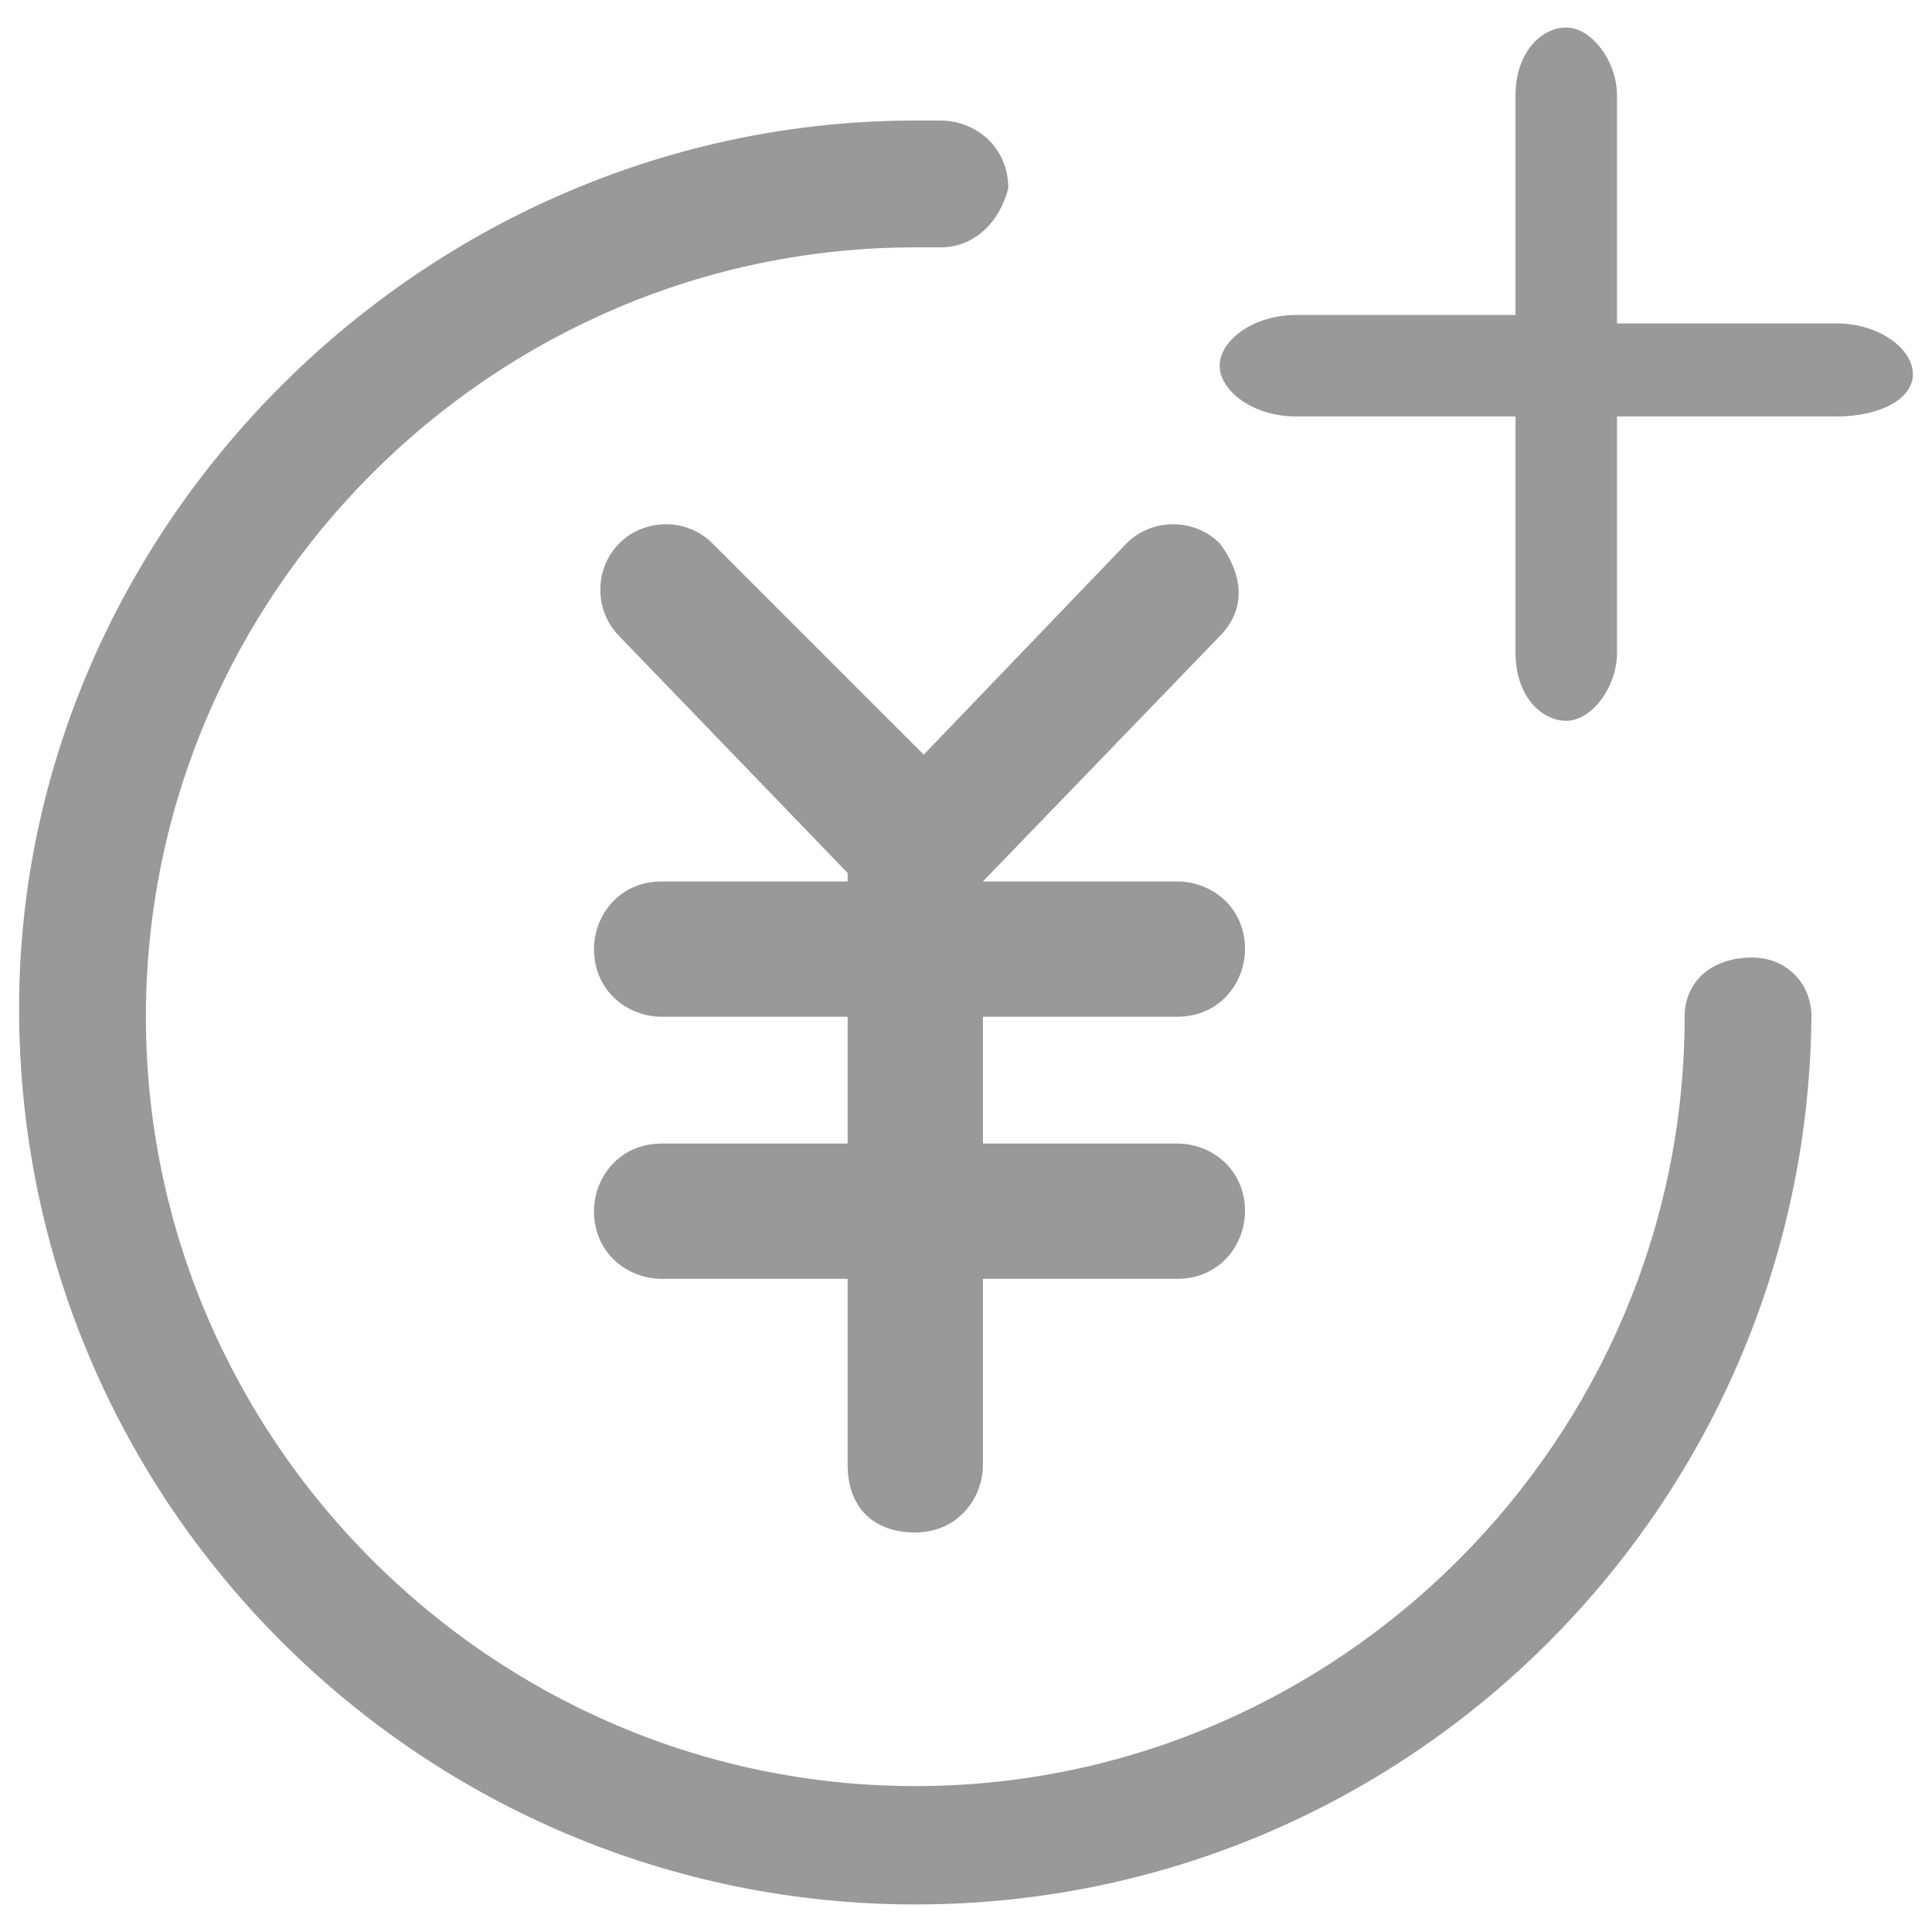
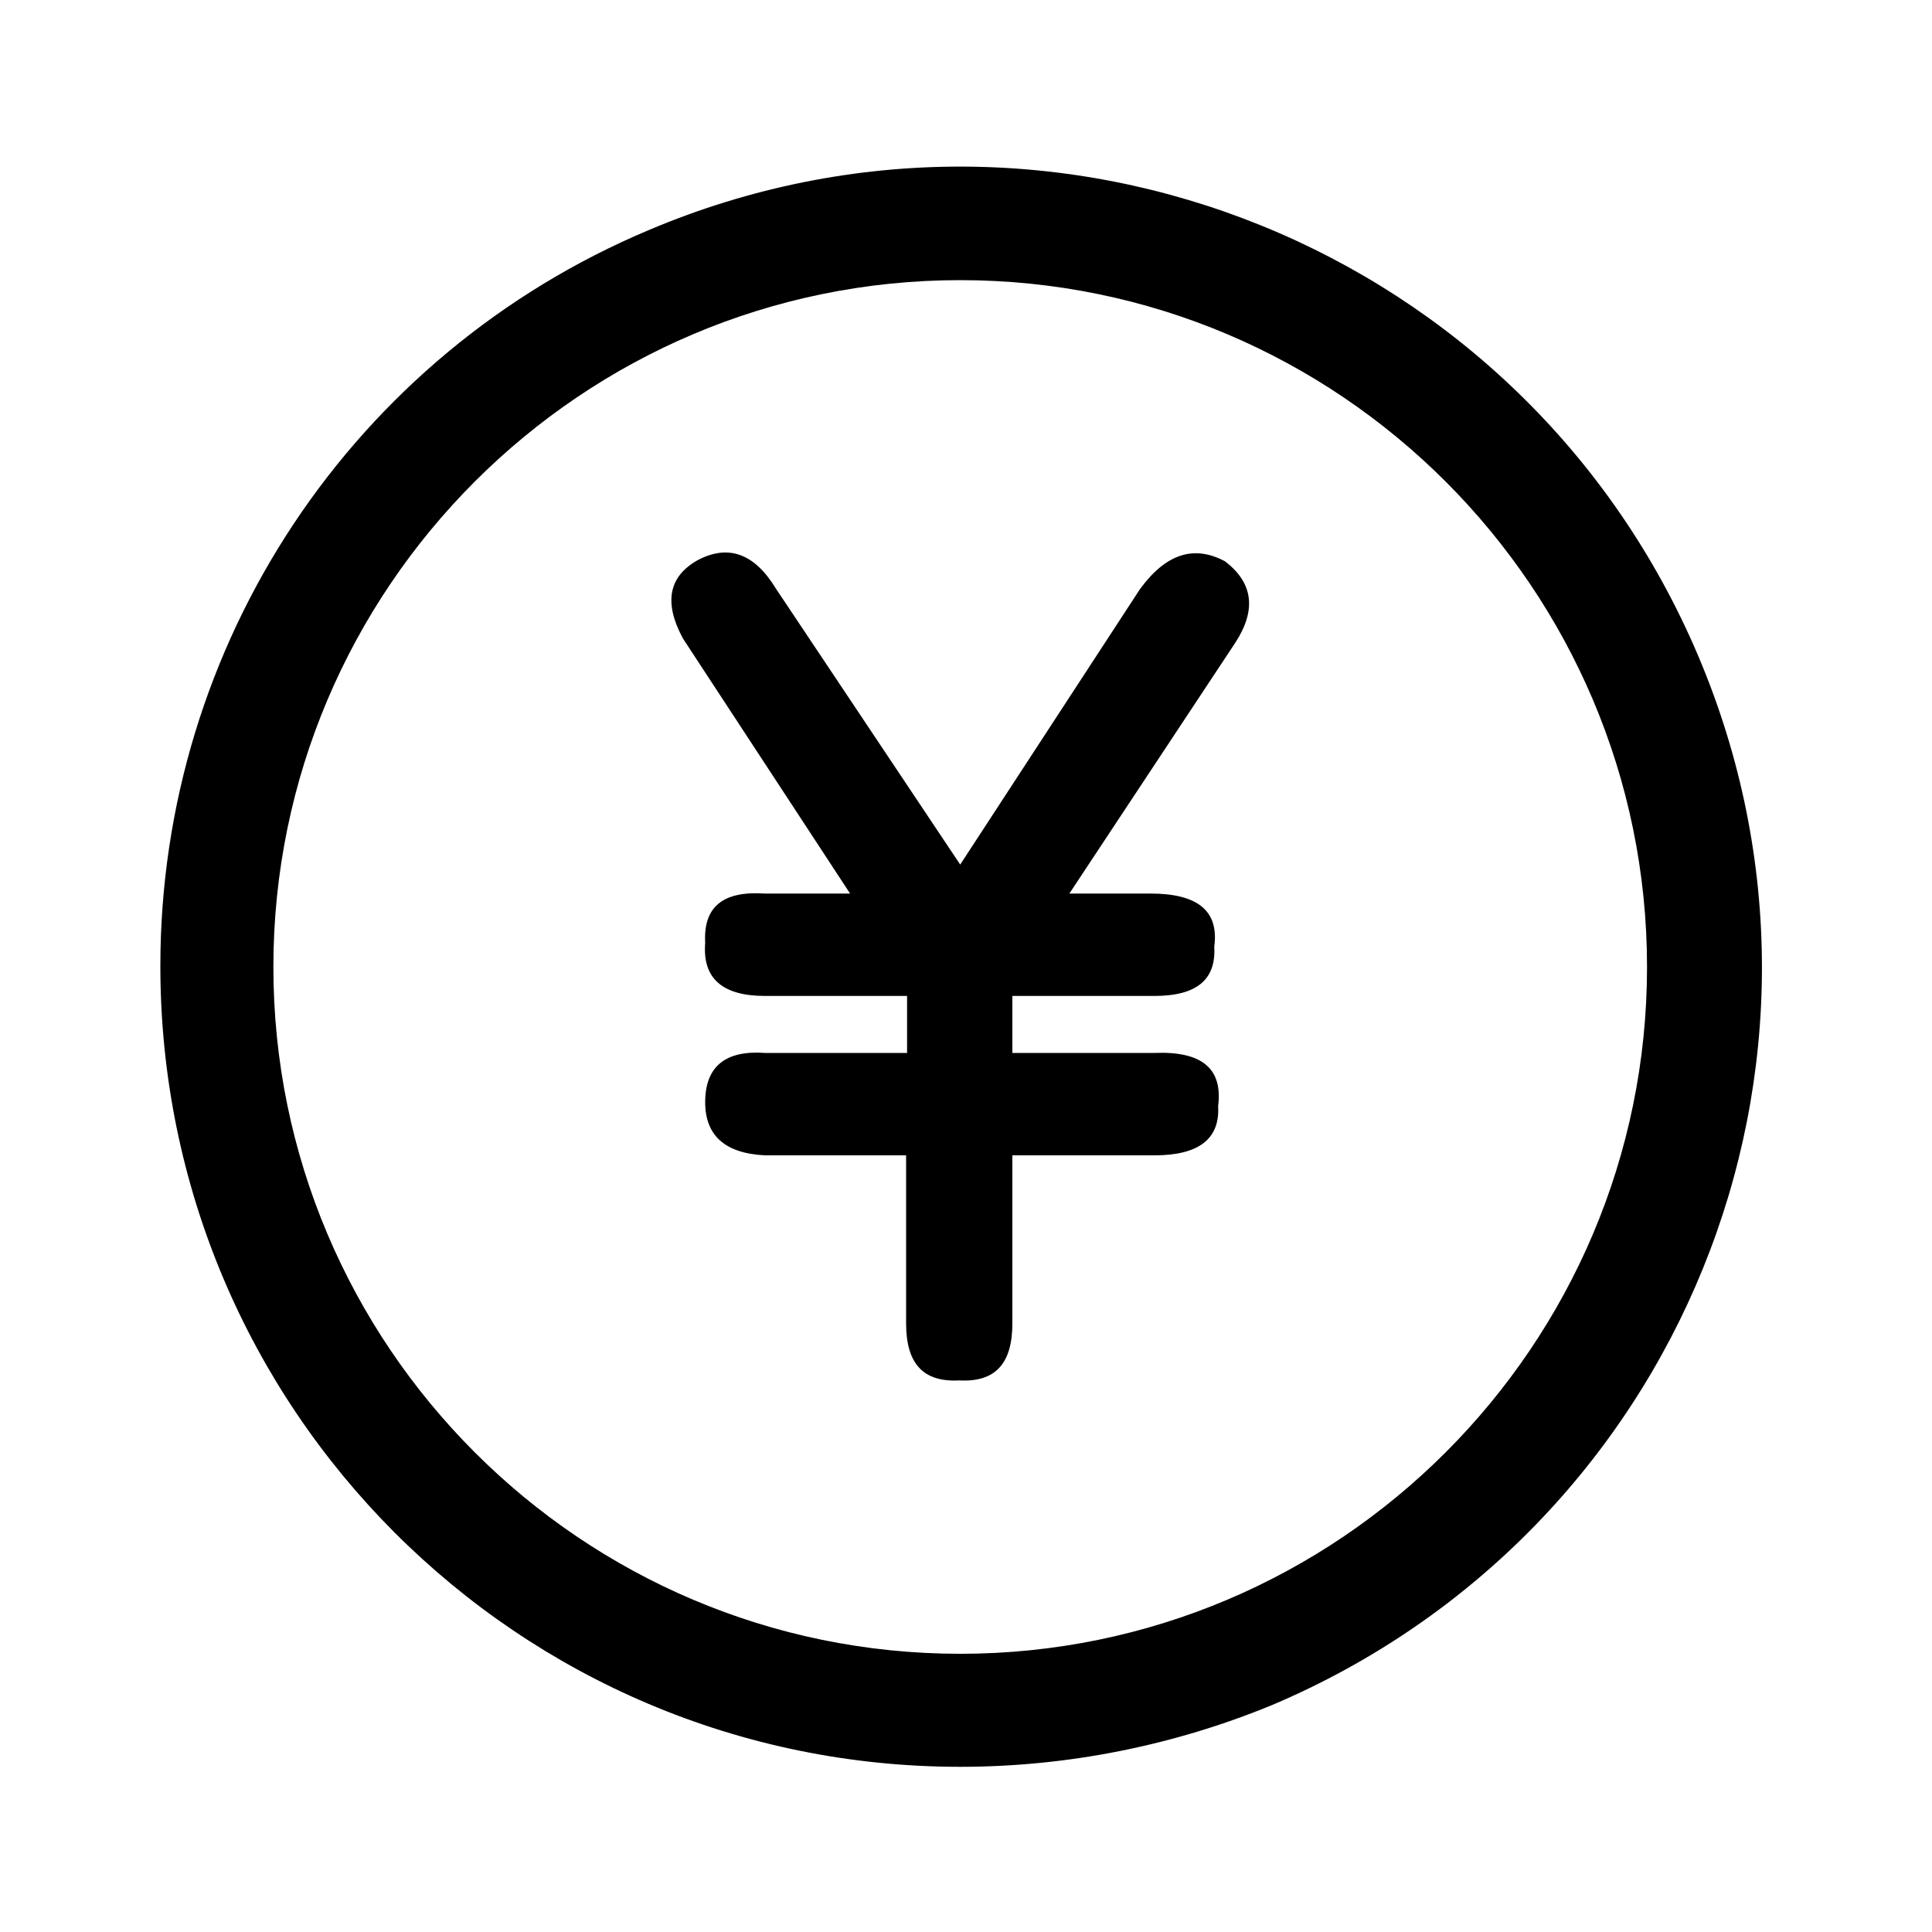
- <svg xmlns="http://www.w3.org/2000/svg" class="icon" style="width: 1em;height: 1em;vertical-align: middle;fill: currentColor;overflow: hidden;" viewBox="0 0 1024 1024" version="1.1">
-   <path d="M973.553 220.729h-116.508v125.471c0 17.925-13.444 35.849-26.887 35.849S803.271 368.605 803.271 346.2V220.729H686.763c-22.405 0-40.33-13.443-40.33-26.886s17.925-26.888 40.33-26.888H803.271v-116.508c0-22.405 13.443-35.848 26.886-35.848s26.888 17.925 26.888 35.848v120.99h116.508c22.405 0 40.33 13.443 40.33 26.886S995.958 220.729 973.553 220.729M646.433 337.237L520.962 467.189h103.066c17.923 0 35.848 13.444 35.848 35.849 0 17.925-13.443 35.849-35.848 35.849h-103.066v67.216h103.066c17.923 0 35.848 13.443 35.848 35.848 0 17.925-13.443 35.849-35.848 35.849h-103.066v98.584c0 17.925-13.443 35.849-35.849 35.849s-35.848-13.443-35.848-35.849v-98.584h-98.585c-17.923 0-35.848-13.443-35.848-35.849 0-17.923 13.443-35.848 35.848-35.848h98.585V538.886h-98.585c-17.923 0-35.848-13.444-35.848-35.849 0-17.925 13.443-35.849 35.848-35.849h98.585v-4.481L328.275 337.237c-13.443-13.443-13.443-35.849 0-49.292 13.443-13.443 35.849-13.443 49.292 0l112.028 112.027 107.546-112.027c13.443-13.443 35.848-13.443 49.292 0 13.443 17.925 13.443 35.849 0 49.292" fill="#999" />
-   <path d="M498.557 131.106h-13.444c-224.055 0-407.78 183.726-407.78 407.78s183.725 407.78 407.78 407.78 407.78-183.724 407.78-407.78c0-17.923 13.444-31.366 35.849-31.366 17.925 0 31.369 13.443 31.369 31.367V512v22.405c0 259.904-210.613 474.996-474.997 474.996-259.903 0-474.996-210.611-474.996-474.996 0-255.422 215.092-470.514 474.996-470.514h13.444c17.923 0 35.848 13.443 35.848 35.849-4.481 17.923-17.925 31.367-35.848 31.367" fill="#999" />
+ <svg xmlns="http://www.w3.org/2000/svg" class="icon" style="width: 1em;height: 1em;vertical-align: middle;fill: currentColor;overflow: hidden;" viewBox="0 0 1024 1024" version="1.1" p-id="521">
+   <path d="M508.928 936.448c-234.496 0-423.936-189.952-423.936-424.448 0-170.496 101.888-324.096 259.072-390.144 215.552-91.136 464.384 9.728 556.032 225.792s-9.728 464.384-225.792 556.032c-52.224 21.504-108.544 32.768-165.376 32.768z m0-787.968c-200.704 0-364.032 163.328-364.032 364.032s163.328 364.032 364.032 364.032 364.032-163.328 364.032-364.032S709.632 148.48 508.928 148.48zM480.256 701.44v-89.088H405.504c-21.504-1.024-31.744-10.752-31.744-28.16 0-18.944 10.752-27.648 31.744-26.112h75.264v-30.208H405.504c-22.528 0-33.28-9.216-31.744-28.16-1.024-18.944 9.216-27.648 31.744-26.112H450.56L361.984 338.432c-10.24-18.944-7.68-32.768 7.68-41.472 16.384-8.704 30.208-3.584 41.472 14.848l97.792 146.432L604.16 312.32c13.824-18.944 28.672-23.552 45.056-14.848 14.848 11.264 16.896 25.6 5.632 43.008l-88.064 133.12h43.008c25.088 0 36.352 9.216 33.792 28.16 1.024 17.408-9.216 26.112-31.744 26.112h-75.264v30.208h75.264c25.088-1.024 36.352 8.192 33.792 28.16 1.024 17.408-10.24 26.112-33.792 26.112h-75.264V701.44c0 21.504-9.216 31.232-28.16 30.208-18.944 1.024-28.16-8.704-28.16-30.208z" p-id="522" />
</svg>
